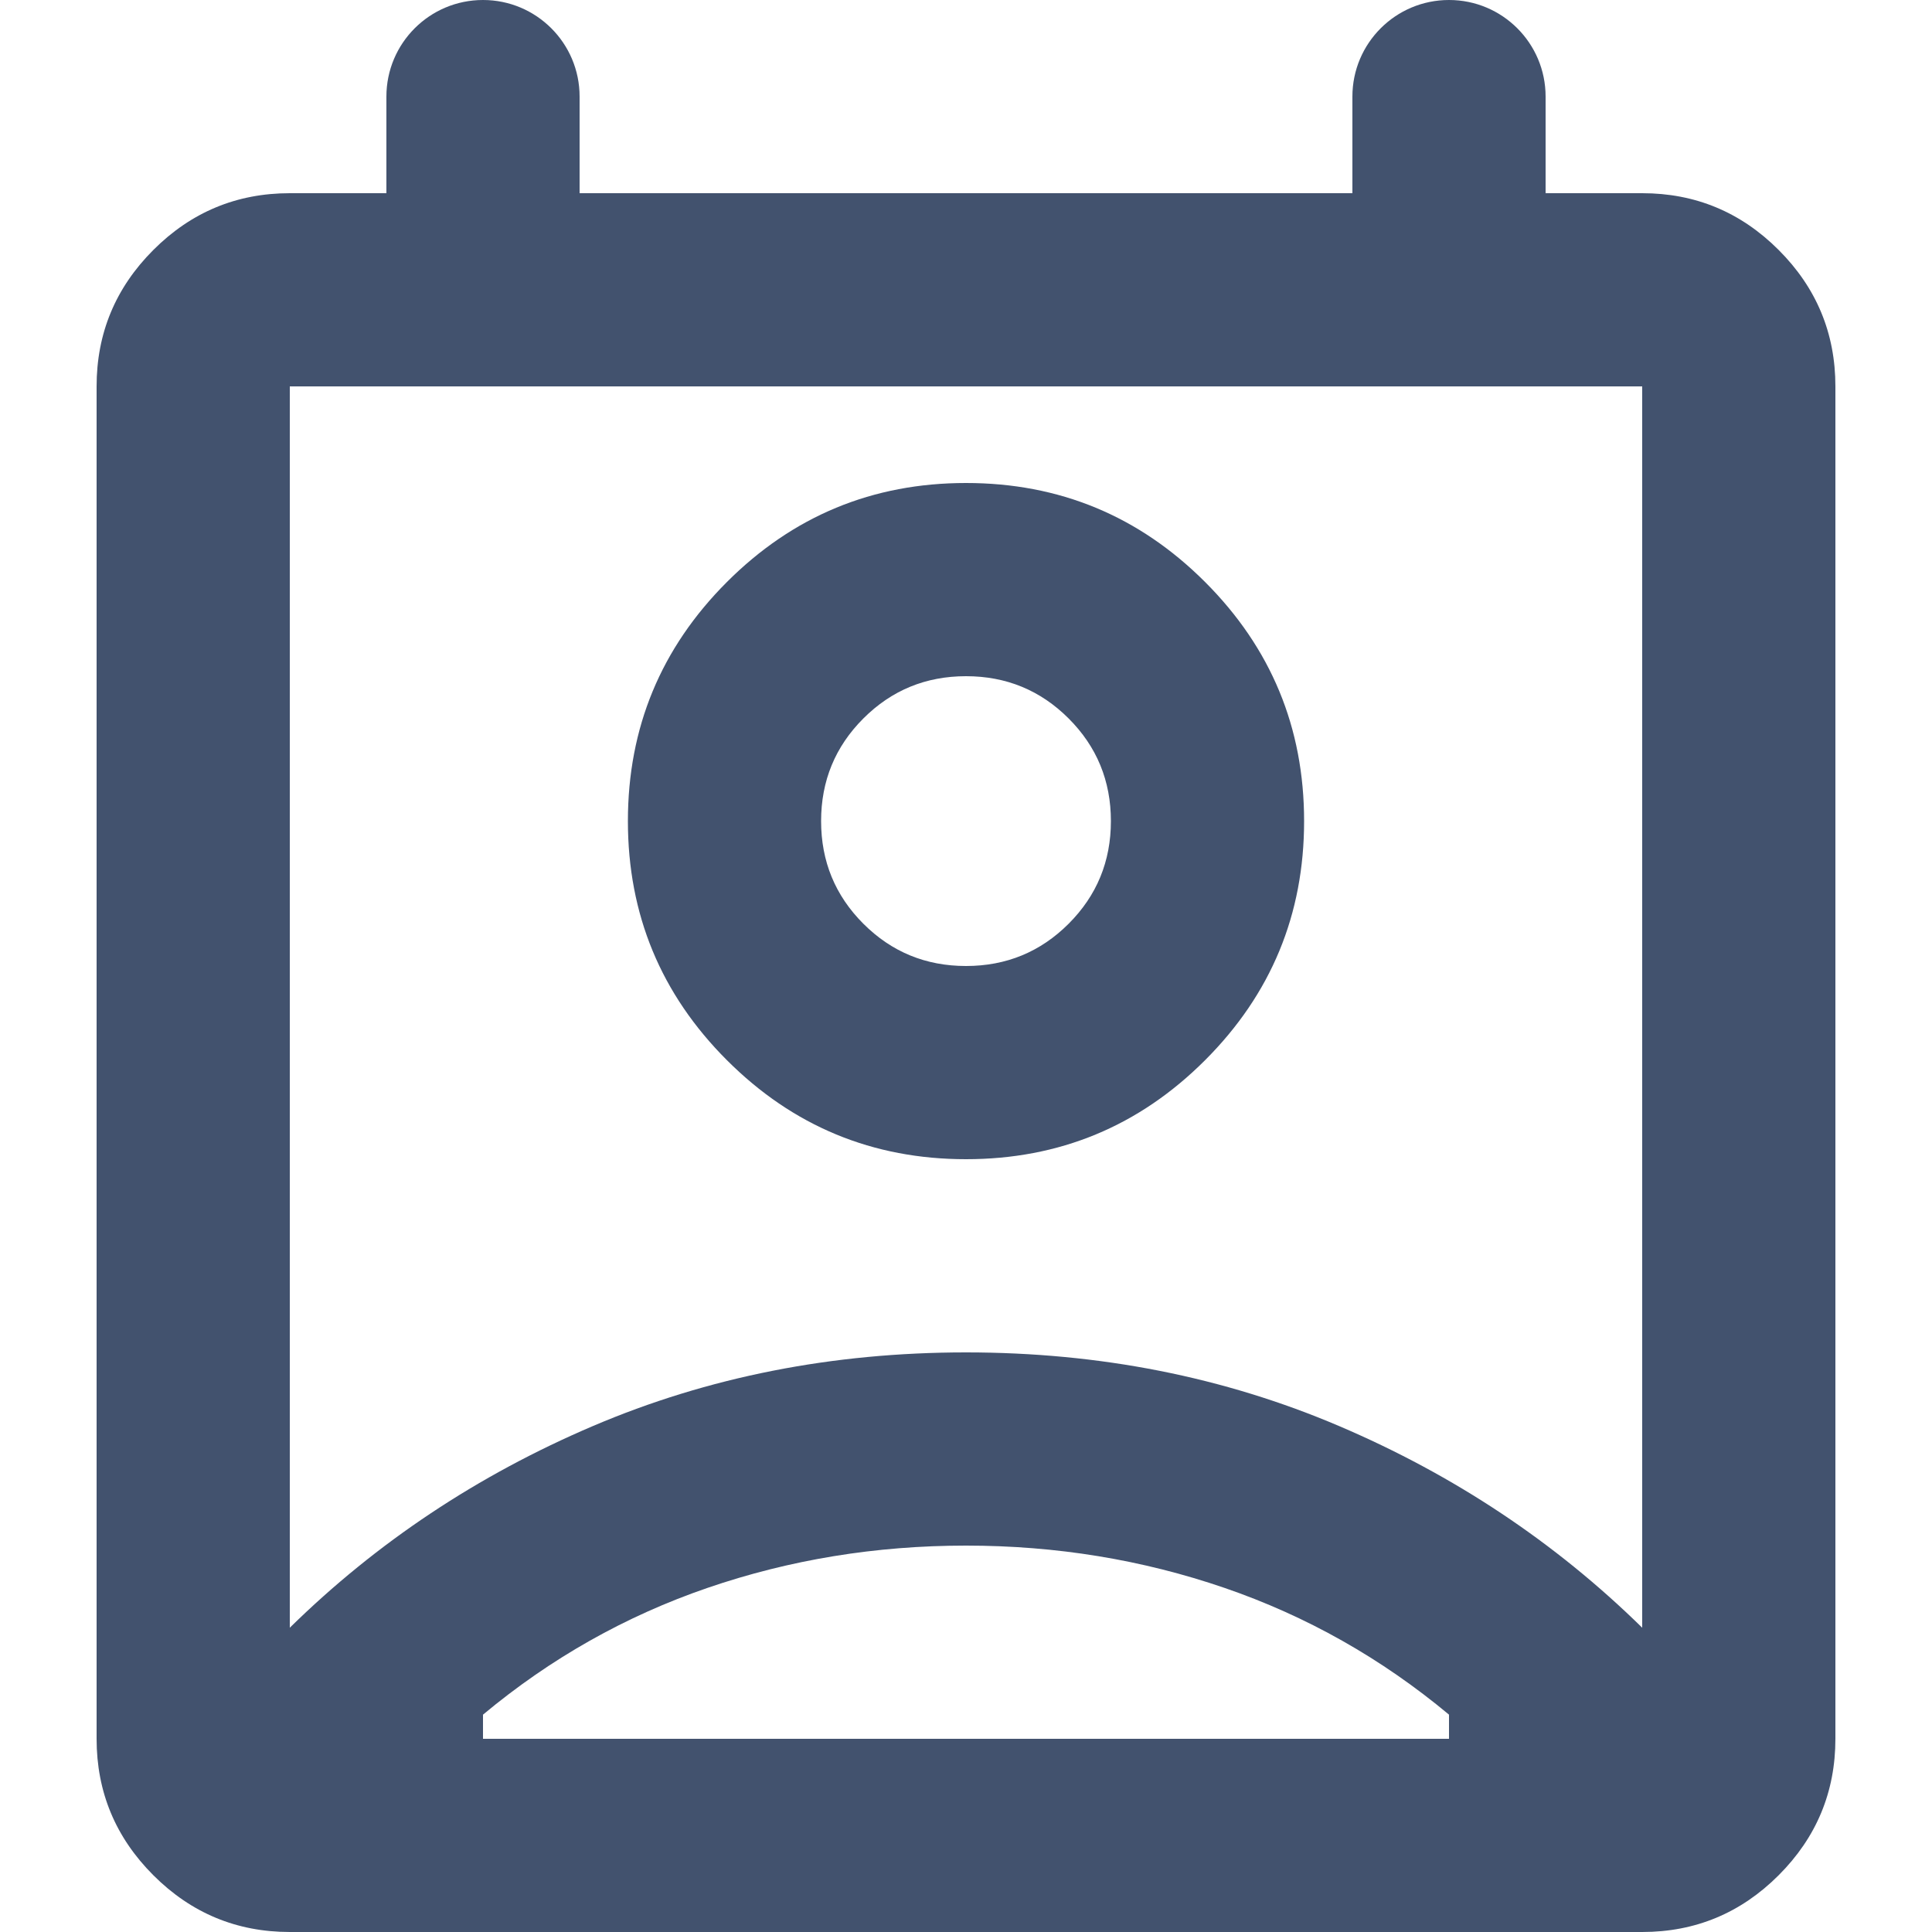
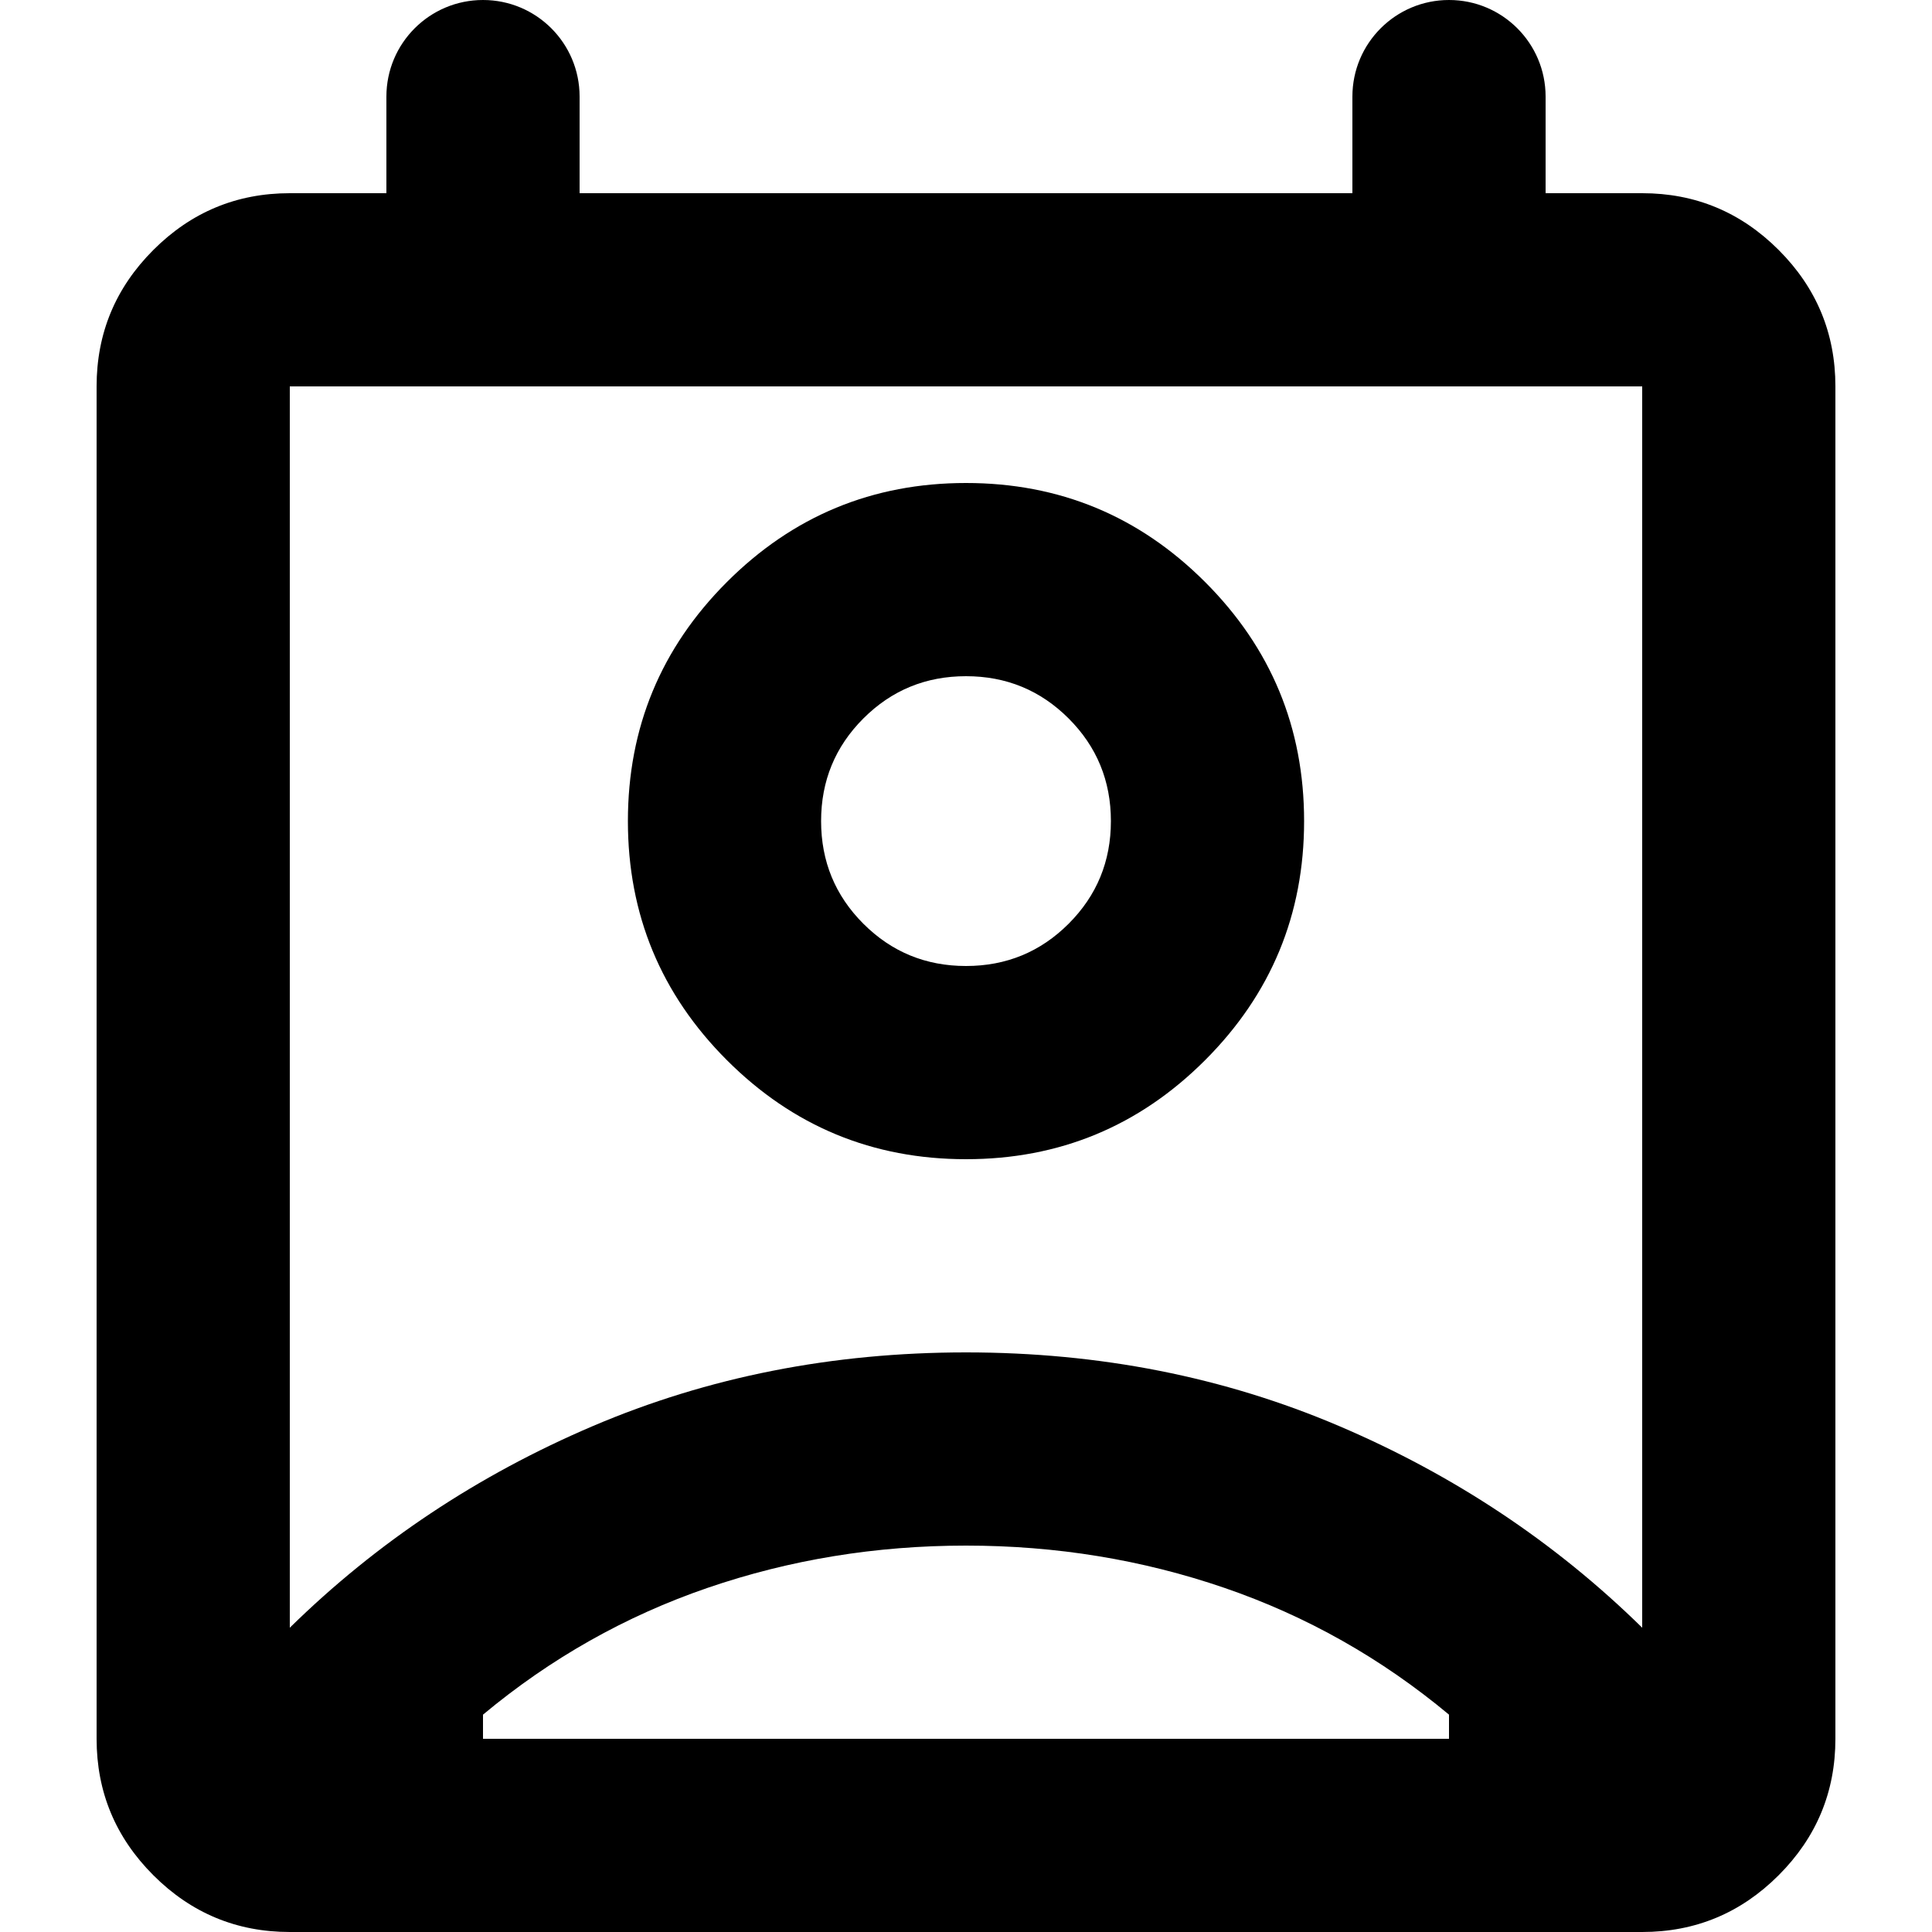
<svg xmlns="http://www.w3.org/2000/svg" width="24" height="24" viewBox="0 0 24 24" fill="none">
  <mask id="mask0_49286_1395" style="mask-type:alpha" maskUnits="userSpaceOnUse" x="0" y="0" width="24" height="24">
    <rect width="24" height="24" fill="#D9D9D9" />
  </mask>
  <g mask="url(#mask0_49286_1395)">
-     <path d="M12 19.2C10.88 19.2 9.81 19.375 8.79 19.725C7.77 20.075 6.84 20.6 6 21.3V21.6H18V21.3C17.16 20.6 16.23 20.075 15.21 19.725C14.19 19.375 13.12 19.2 12 19.2ZM3.6 20.22C4.68 19.16 5.935 18.325 7.365 17.715C8.795 17.105 10.34 16.8 12 16.8C13.66 16.8 15.205 17.105 16.635 17.715C18.065 18.325 19.32 19.16 20.4 20.22V4.8H3.6V20.22ZM12 14.4C10.84 14.4 9.85 13.99 9.03 13.17C8.21 12.35 7.8 11.36 7.8 10.2C7.8 9.04 8.21 8.05 9.03 7.23C9.85 6.41 10.84 6 12 6C13.16 6 14.15 6.41 14.97 7.23C15.79 8.05 16.2 9.04 16.2 10.2C16.2 11.36 15.79 12.35 14.97 13.17C14.15 13.99 13.16 14.4 12 14.4ZM12 12C12.5 12 12.925 11.825 13.275 11.475C13.625 11.125 13.8 10.7 13.8 10.2C13.8 9.7 13.625 9.275 13.275 8.925C12.925 8.575 12.5 8.4 12 8.4C11.5 8.4 11.075 8.575 10.725 8.925C10.375 9.275 10.2 9.7 10.2 10.2C10.2 10.7 10.375 11.125 10.725 11.475C11.075 11.825 11.5 12 12 12ZM3.6 24C2.94 24 2.375 23.765 1.905 23.295C1.435 22.825 1.2 22.26 1.2 21.6V4.8C1.2 4.14 1.435 3.575 1.905 3.105C2.375 2.635 2.94 2.4 3.6 2.4H4.8V1.2C4.8 0.537 5.337 0 6 0C6.663 0 7.2 0.537 7.2 1.2V2.4H16.8V1.2C16.8 0.537 17.337 0 18 0C18.663 0 19.2 0.537 19.2 1.2V2.4H20.4C21.06 2.4 21.625 2.635 22.095 3.105C22.565 3.575 22.8 4.14 22.8 4.8V21.6C22.8 22.26 22.565 22.825 22.095 23.295C21.625 23.765 21.06 24 20.4 24H3.6Z" fill="#42526E" />
+     <path d="M12 19.2C10.88 19.2 9.81 19.375 8.79 19.725C7.77 20.075 6.84 20.6 6 21.3V21.6H18V21.3C17.16 20.6 16.23 20.075 15.21 19.725C14.19 19.375 13.12 19.2 12 19.2ZM3.6 20.22C4.68 19.16 5.935 18.325 7.365 17.715C8.795 17.105 10.34 16.8 12 16.8C13.66 16.8 15.205 17.105 16.635 17.715C18.065 18.325 19.32 19.16 20.4 20.22V4.8H3.6V20.22ZM12 14.4C10.84 14.4 9.85 13.99 9.03 13.17C8.21 12.35 7.8 11.36 7.8 10.2C7.8 9.04 8.21 8.05 9.03 7.23C9.85 6.41 10.84 6 12 6C13.16 6 14.15 6.41 14.97 7.23C15.79 8.05 16.2 9.04 16.2 10.2C16.2 11.36 15.79 12.35 14.97 13.17C14.15 13.99 13.16 14.4 12 14.4ZM12 12C12.5 12 12.925 11.825 13.275 11.475C13.625 11.125 13.8 10.7 13.8 10.2C13.8 9.7 13.625 9.275 13.275 8.925C12.925 8.575 12.5 8.4 12 8.4C11.5 8.4 11.075 8.575 10.725 8.925C10.375 9.275 10.2 9.7 10.2 10.2C10.2 10.7 10.375 11.125 10.725 11.475C11.075 11.825 11.5 12 12 12ZM3.6 24C2.94 24 2.375 23.765 1.905 23.295C1.435 22.825 1.2 22.26 1.2 21.6V4.8C1.2 4.14 1.435 3.575 1.905 3.105C2.375 2.635 2.94 2.4 3.6 2.4H4.8V1.2C4.8 0.537 5.337 0 6 0C6.663 0 7.2 0.537 7.2 1.2V2.4H16.8V1.2C16.8 0.537 17.337 0 18 0C18.663 0 19.2 0.537 19.2 1.2V2.4H20.4C21.06 2.4 21.625 2.635 22.095 3.105C22.565 3.575 22.8 4.14 22.8 4.8V21.6C22.8 22.26 22.565 22.825 22.095 23.295C21.625 23.765 21.06 24 20.4 24H3.6Z" fill="black" />
  </g>
</svg>
